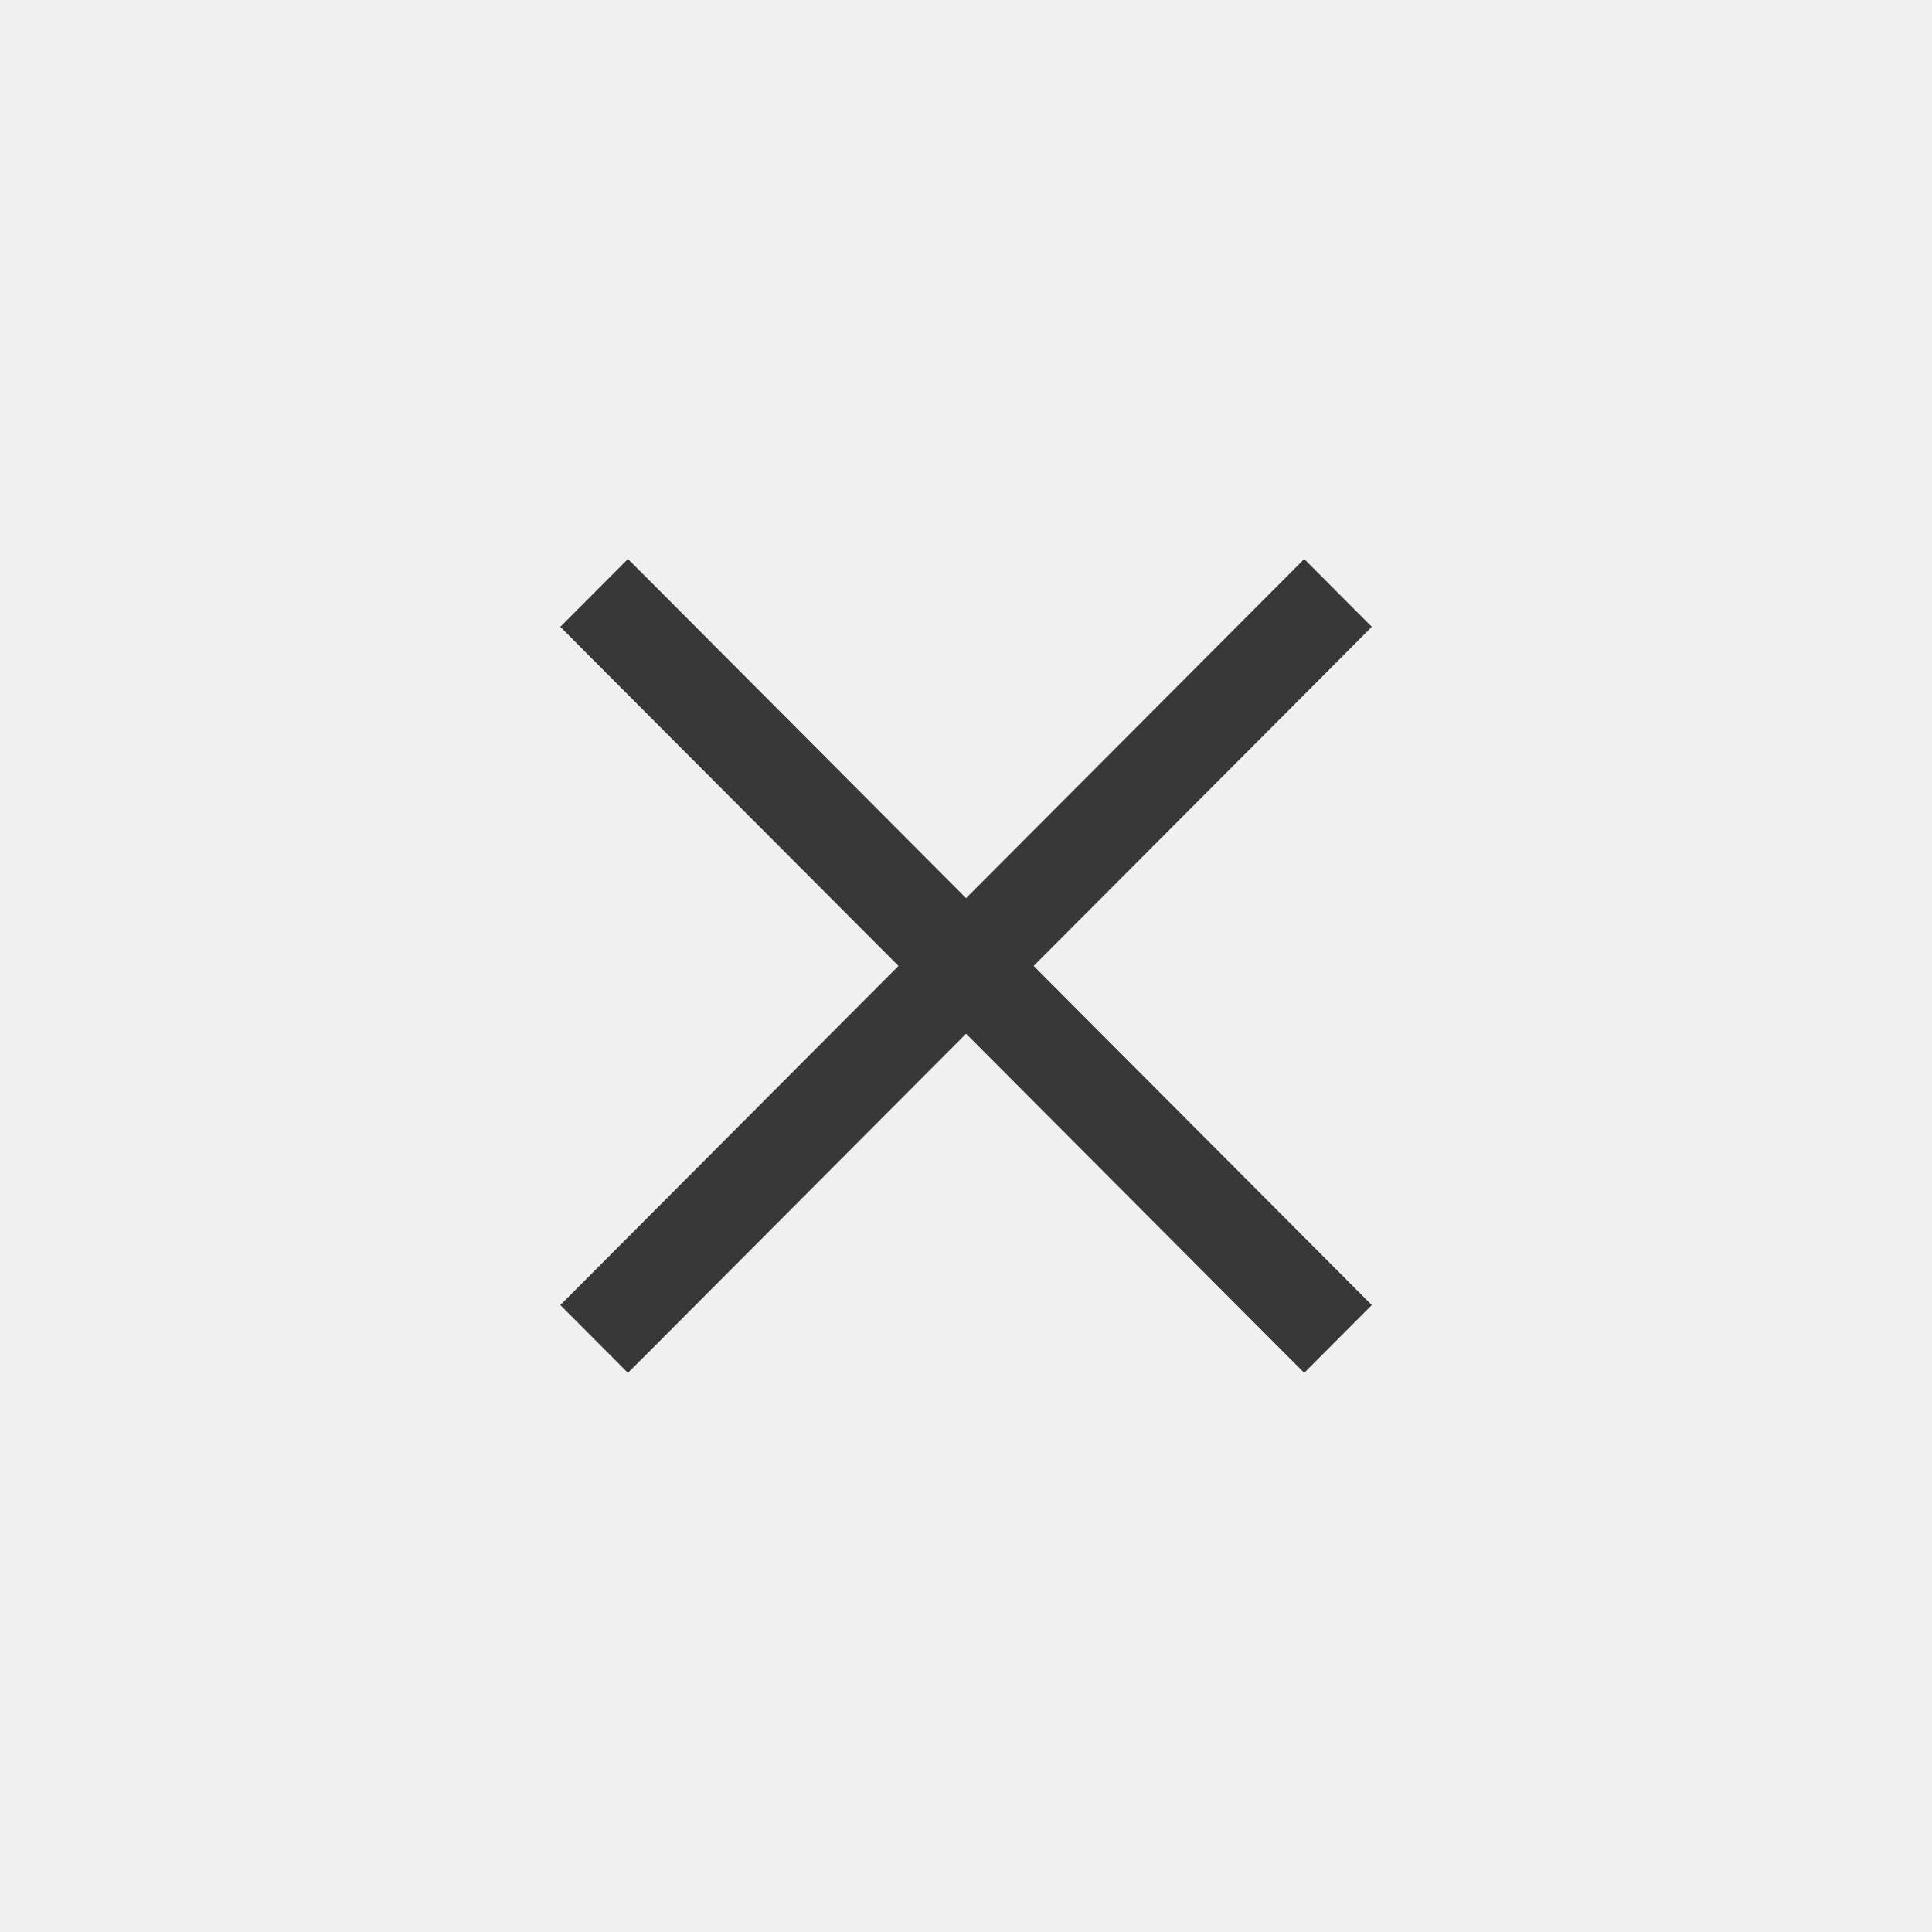
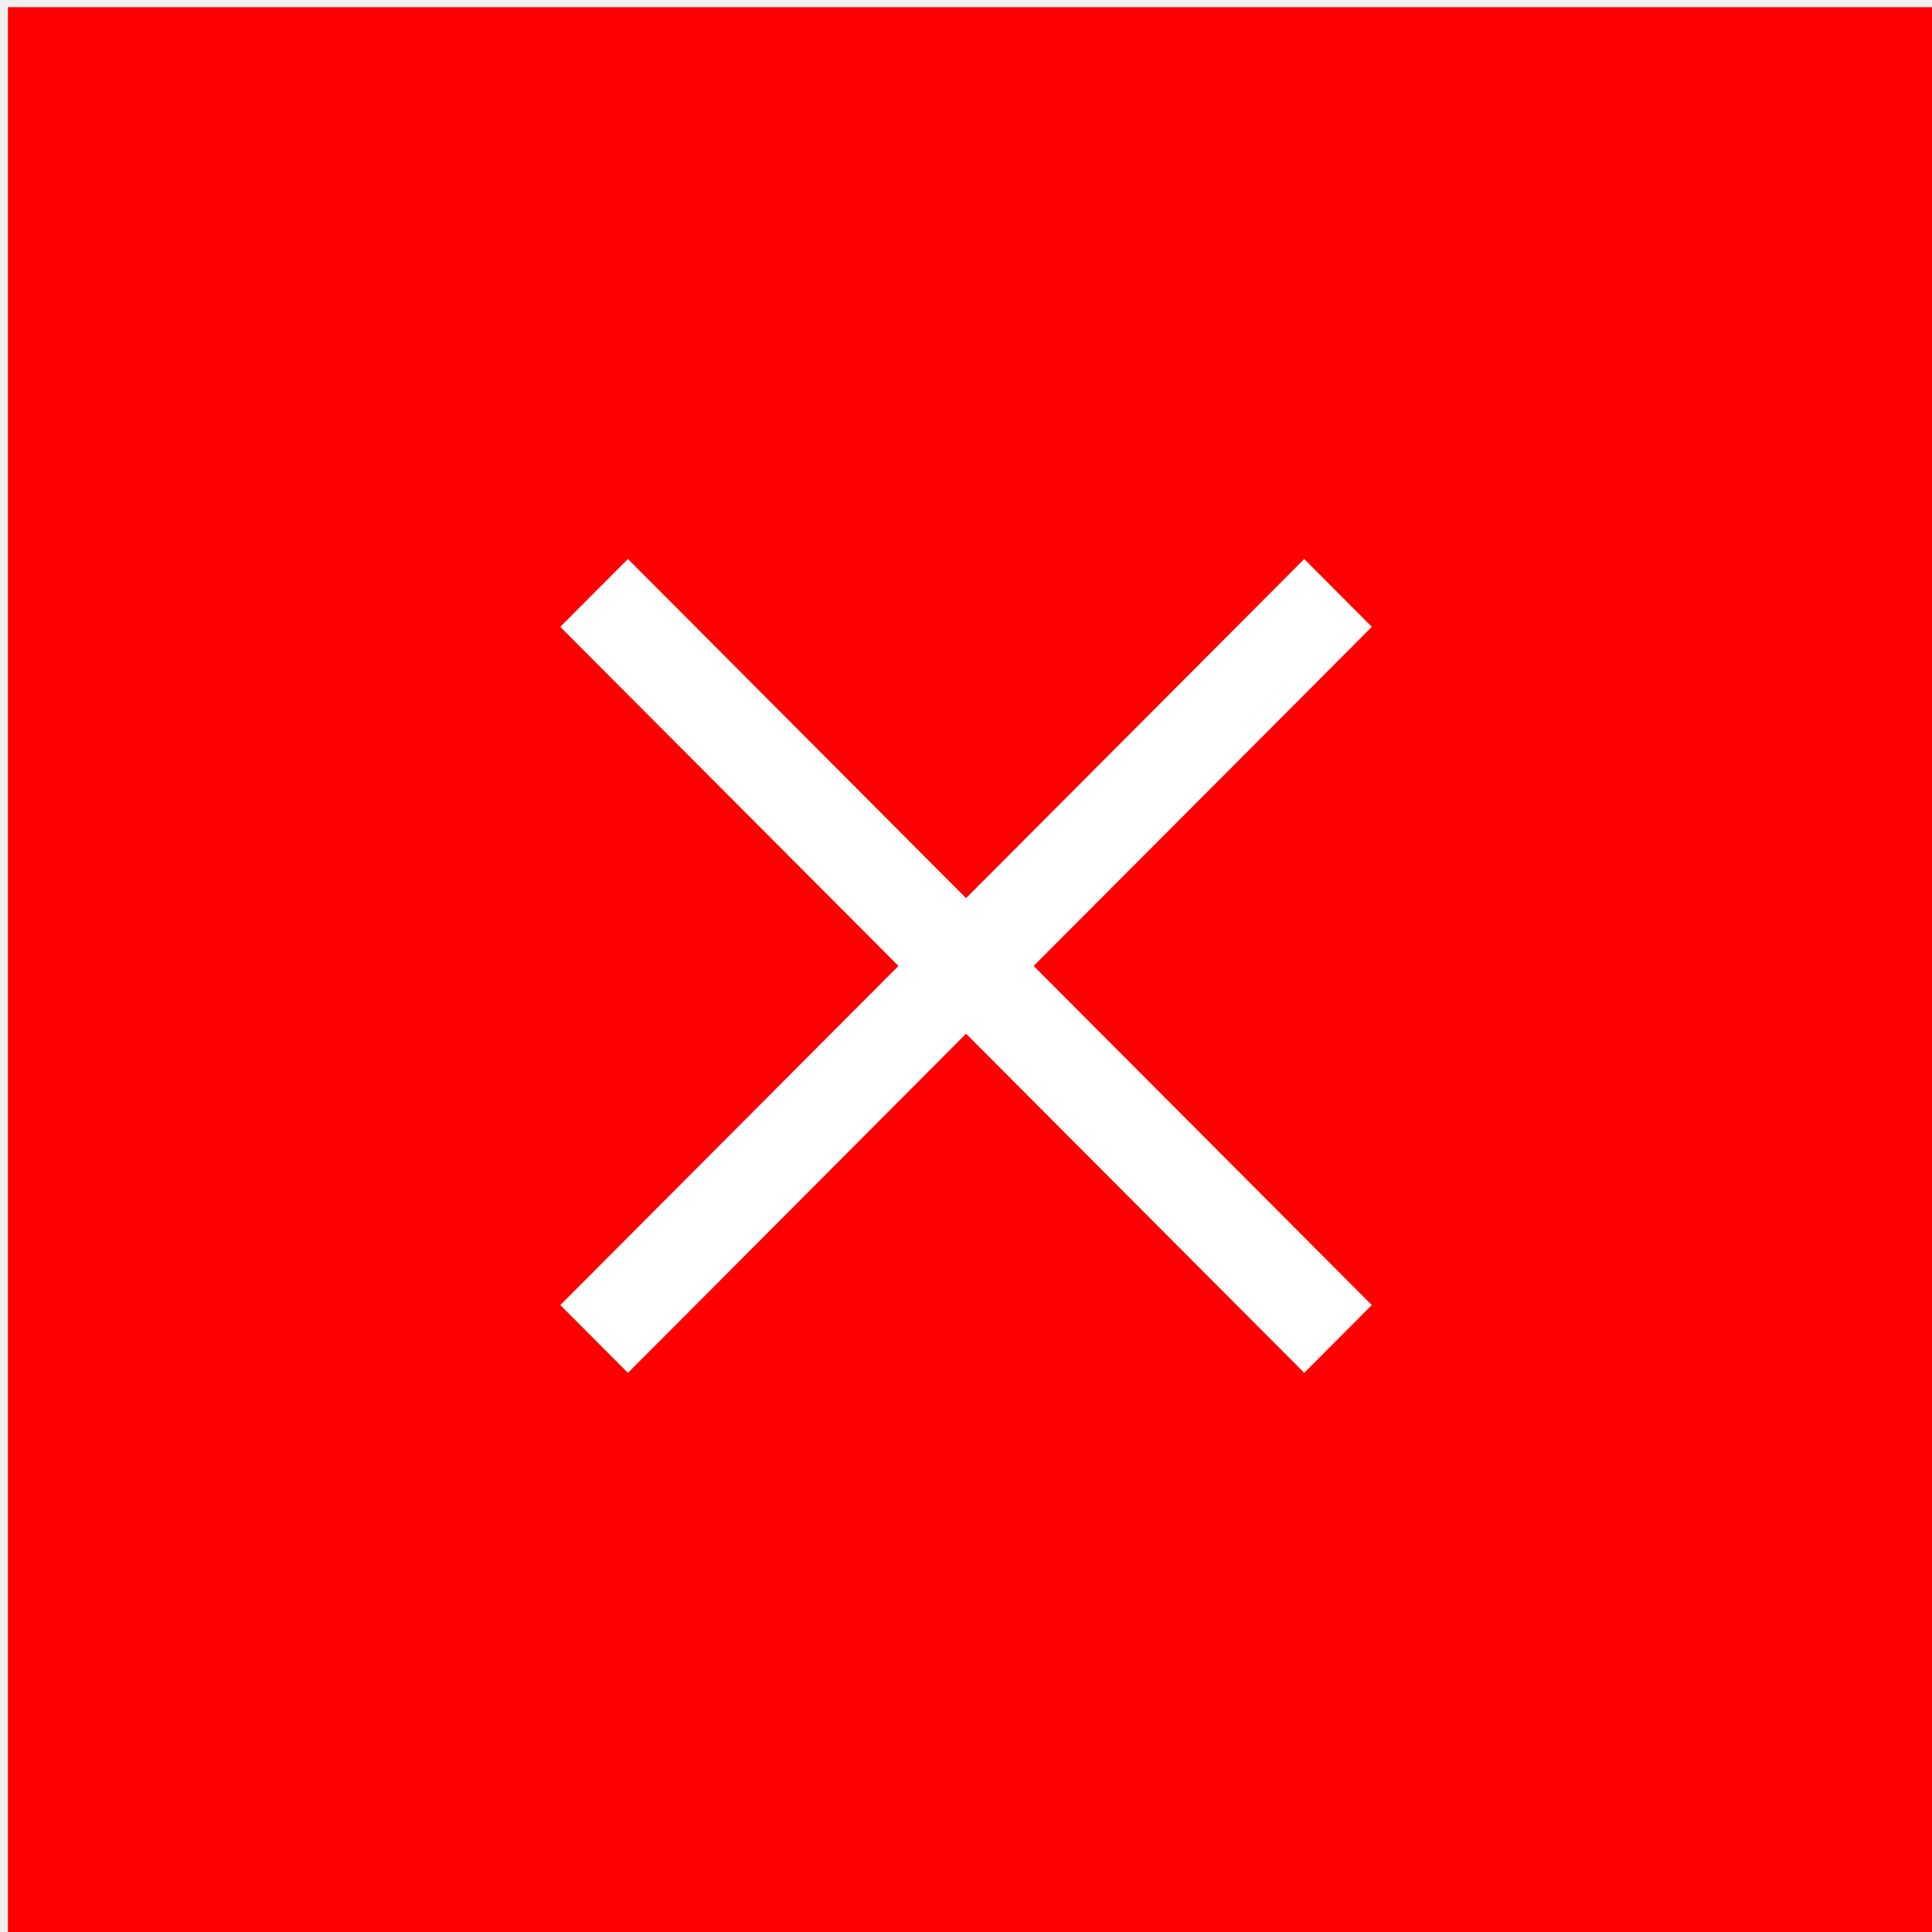
<svg xmlns="http://www.w3.org/2000/svg" id="svg8" version="1.1" viewBox="0 0 7.937 7.938" height="30" width="30">
  <defs id="defs2" />
  <g transform="translate(0,-289.0625)" id="layer1">
    <g transform="matrix(0.2645833,0,0,0.2645833,11.89587,2.95642)" id="4" />
    <g transform="matrix(0.2645833,0,0,0.2645833,8.257853,2.602067)" id="4-7" />
    <rect style="opacity:0;fill:#000000;fill-opacity:1;stroke:none;stroke-width:0.184;stroke-linejoin:miter;stroke-miterlimit:4;stroke-dasharray:none;stroke-opacity:1;paint-order:markers stroke fill" id="rect1569-36" width="6.209" height="6.227" x="0.864" y="289.918" ry="6.5889685e-06" />
-     <polygon style="fill:#383838;fill-opacity:1" transform="matrix(0.3922627,0,0,0.393394,-3.974569,285.065)" points="24.146,17.063 20.958,20.25 24.146,23.438 24.5,23.792 23.792,24.5 23.438,24.146 20.25,20.958 17.063,24.146 16.708,24.5 16,23.792 16.354,23.438 19.542,20.25 16.354,17.063 16,16.708 16.708,16 17.063,16.354 20.25,19.542 23.438,16.354 23.792,16 24.5,16.708 " id="polygon2562" />
+     <rect style="fill:#ff0000;stroke-width:0.265" id="rect182" width="7.938" height="7.938" x="0.032" y="289.092" />
+   </g>
+   <g id="layer2">
+     <polygon style="fill:#ffffff;fill-opacity:1" transform="matrix(0.3922626,0,0,0.393394,-3.974569,-3.99748)" points="24.146,17.063 20.958,20.25 24.146,23.438 24.5,23.792 23.792,24.5 23.438,24.146 20.25,20.958 17.063,24.146 16.708,24.5 16,23.792 16.354,23.438 19.542,20.25 16.354,17.063 16,16.708 16.708,16 17.063,16.354 20.25,19.542 23.438,16.354 23.792,16 24.5,16.708 " id="polygon2562" />
  </g>
</svg>
